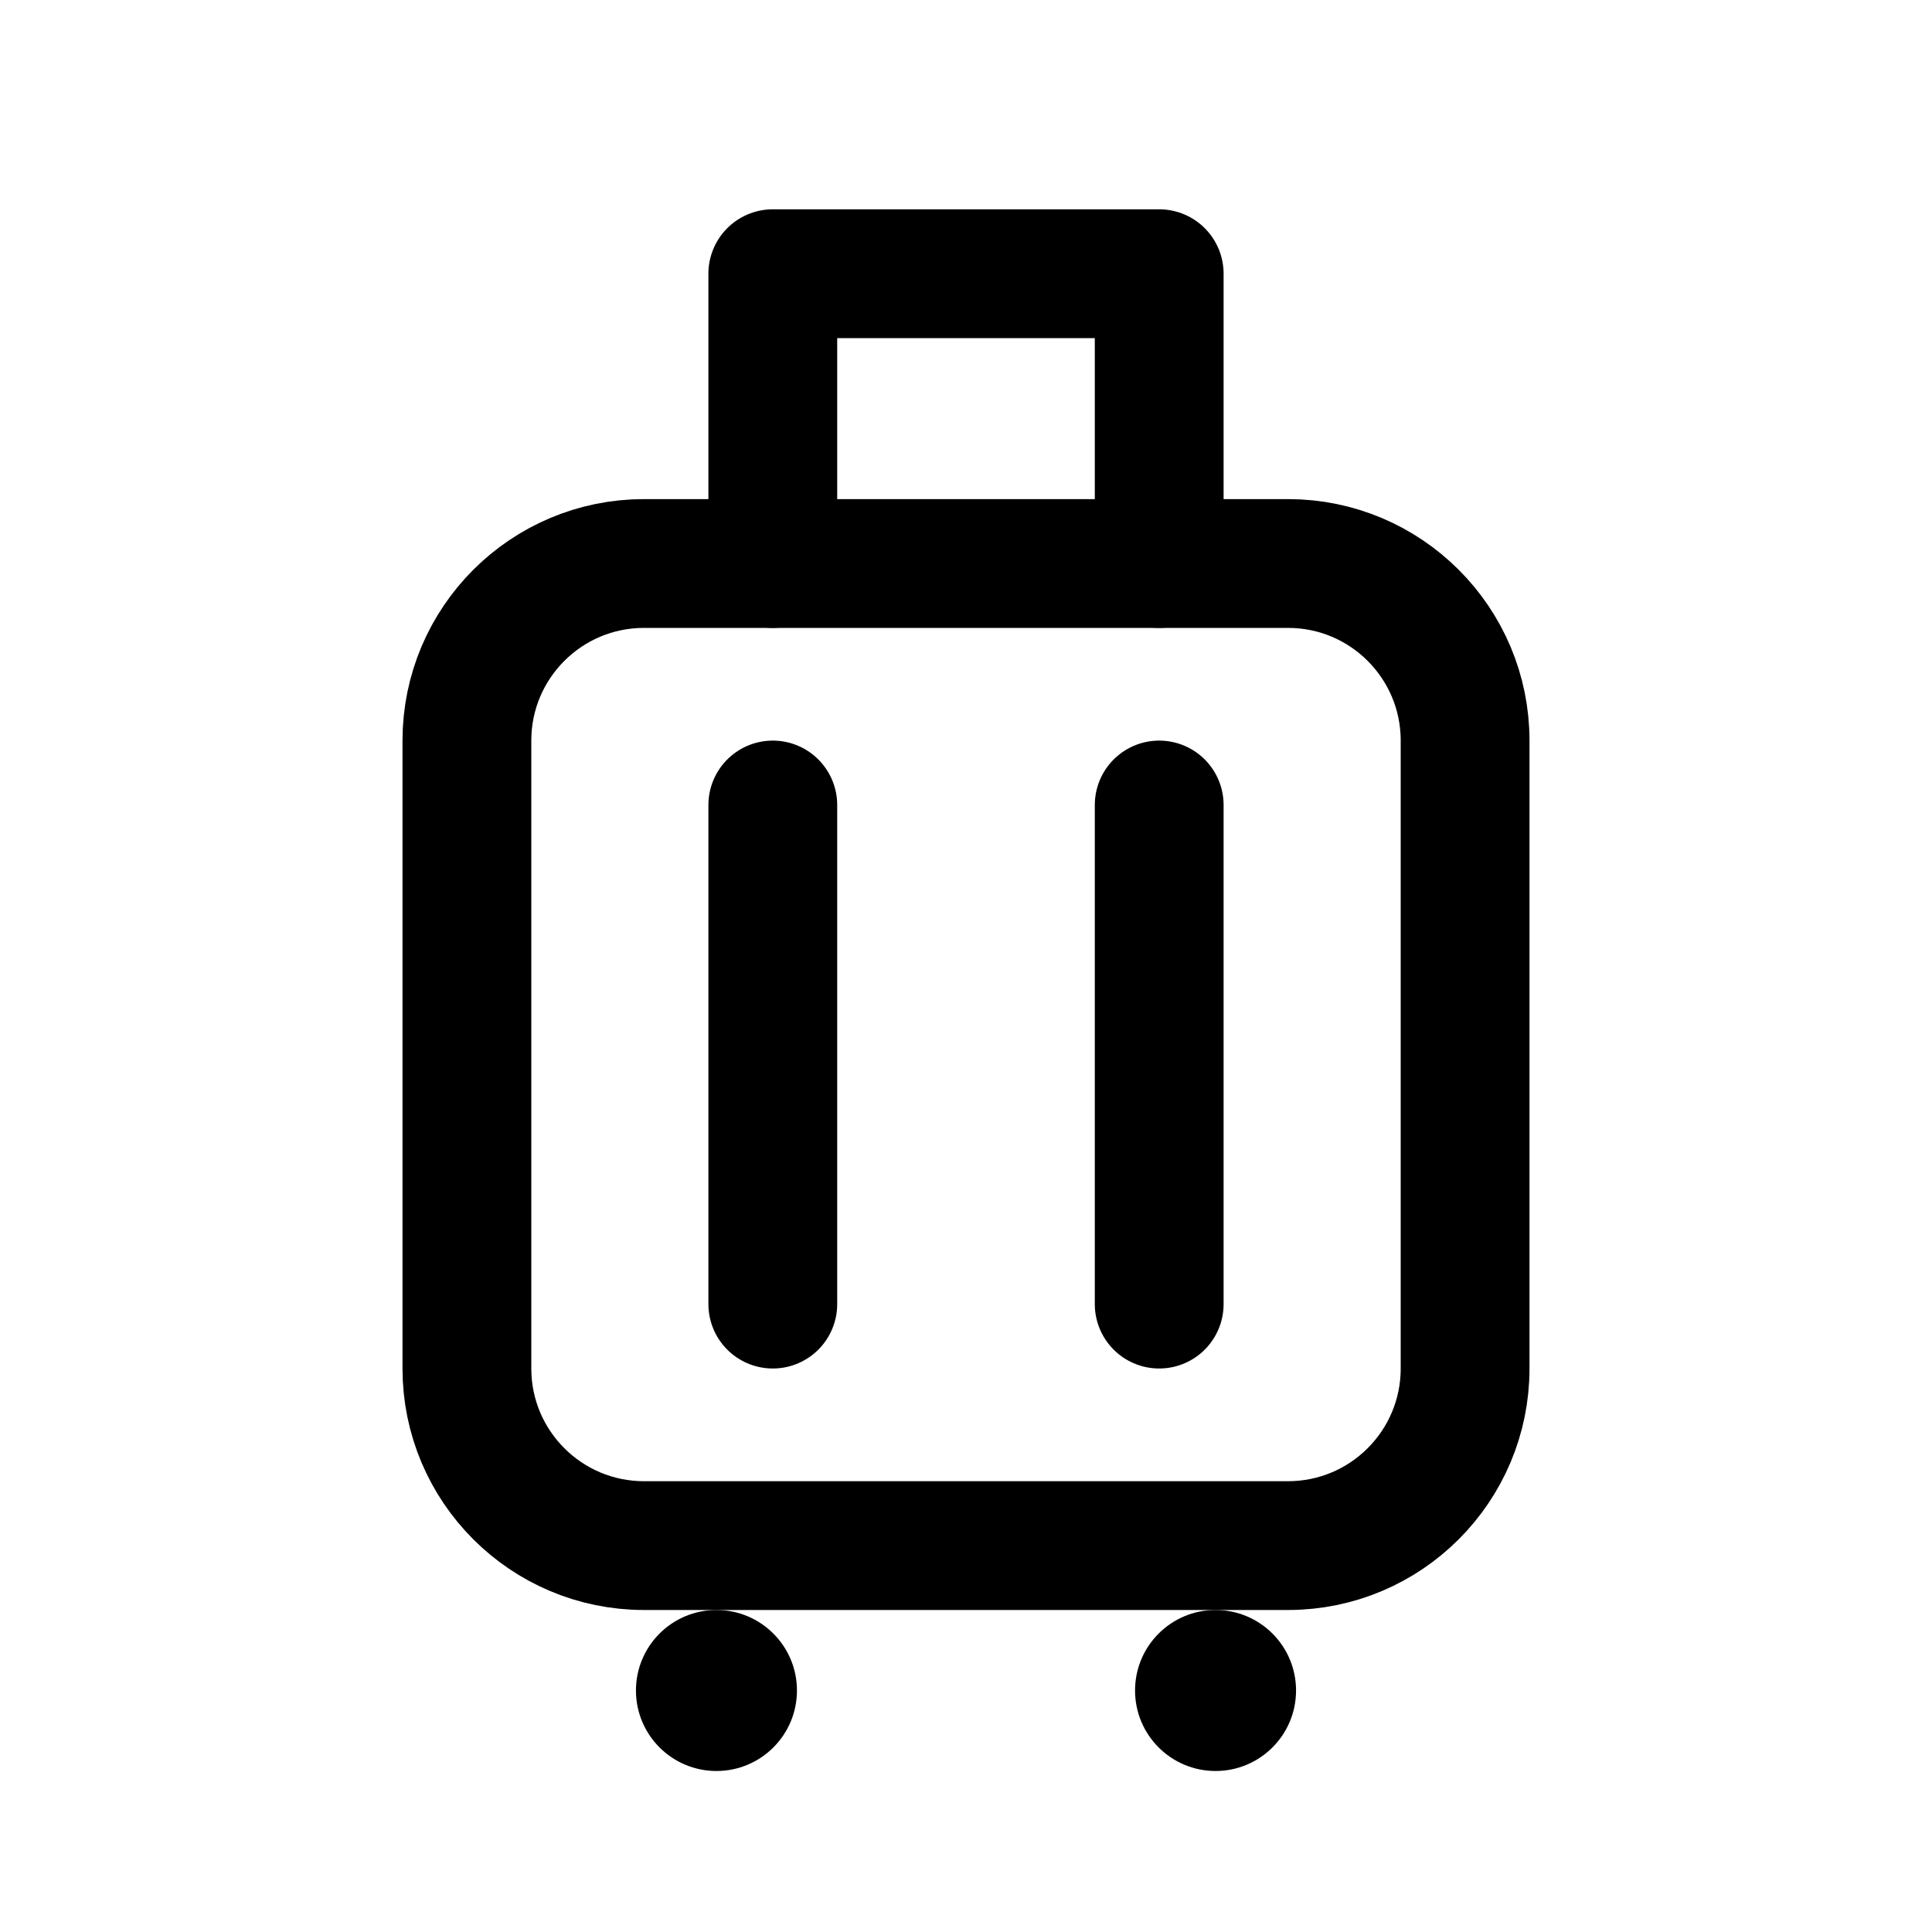
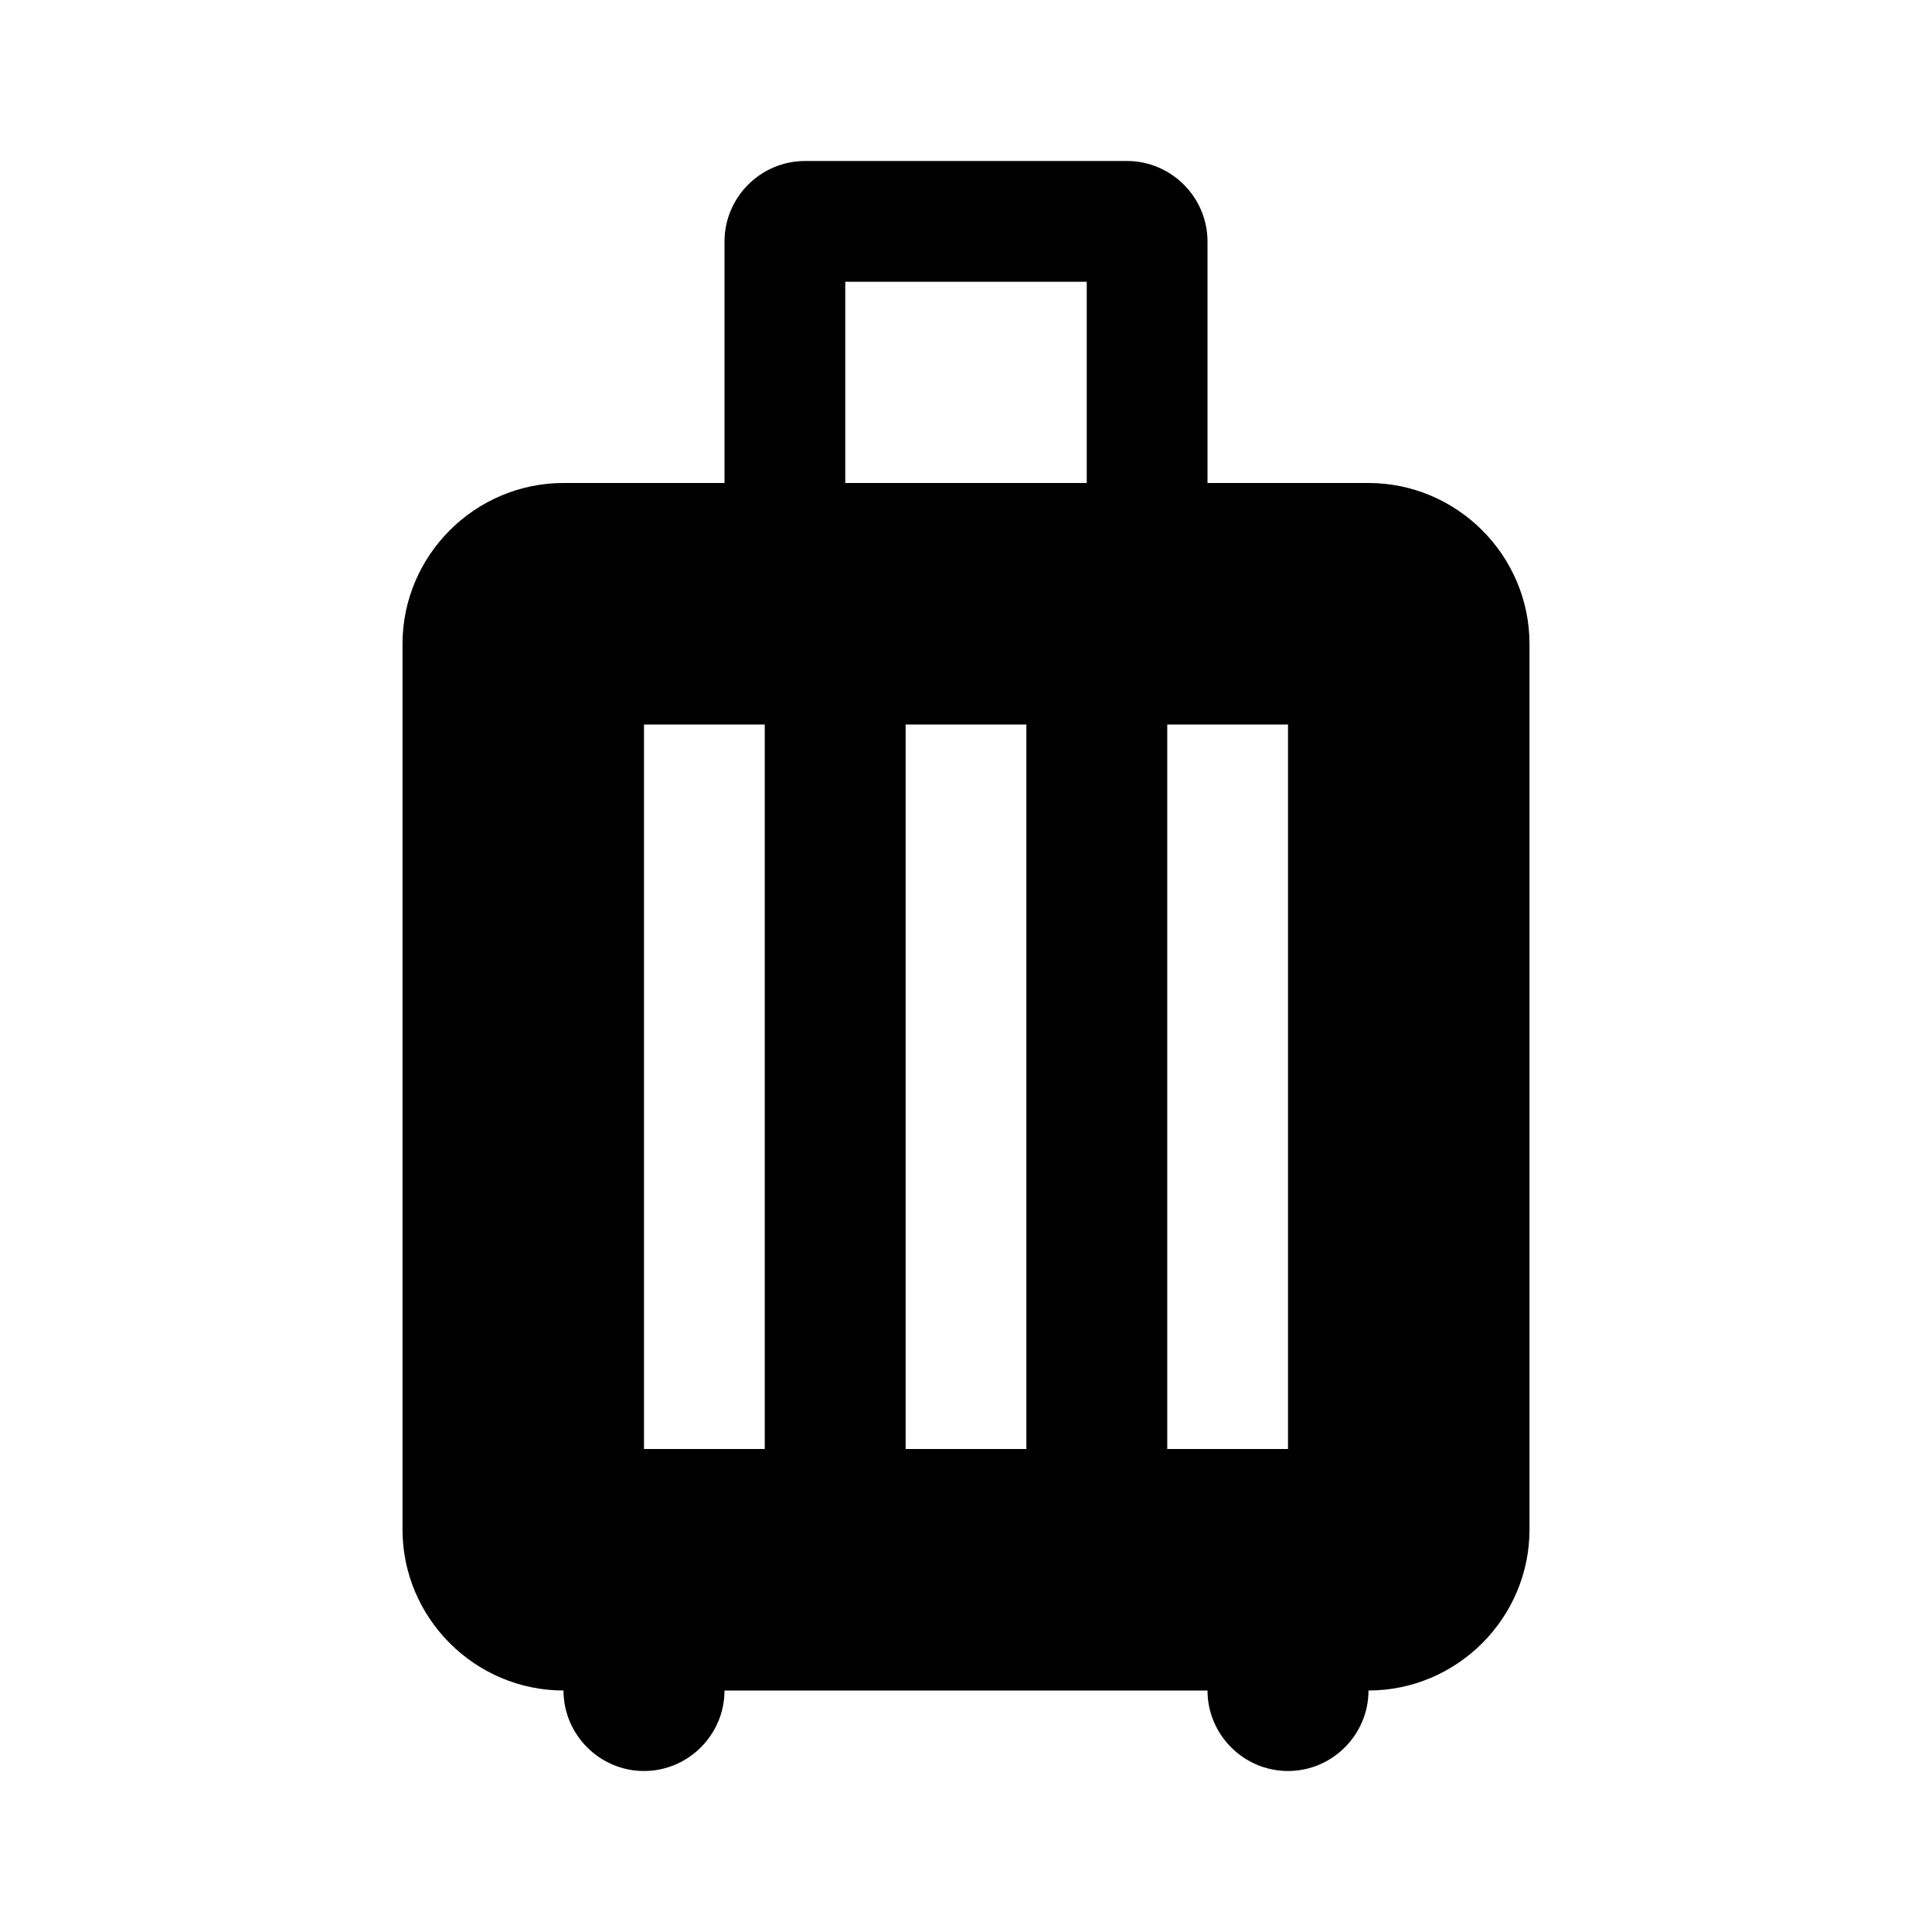
- <svg xmlns="http://www.w3.org/2000/svg" width="24" height="24" viewBox="0 0 24 24" fill="none" stroke="#000" stroke-width="1.6" stroke-linecap="round" stroke-linejoin="round">
-   <rect x="5.8" y="7" width="12.4" height="12.2" rx="2.2" />
-   <path d="M9.6 7V3.4h4.8V7" />
-   <path d="M9.6 10v6.2M14.4 10v6.2" />
-   <circle cx="8.9" cy="21" r="1" fill="#000" stroke="none" />
-   <circle cx="15.1" cy="21" r="1" fill="#000" stroke="none" />
+ <svg xmlns="http://www.w3.org/2000/svg" width="24" height="24" viewBox="0 0 24 24">
+   <path fill="#000" d="M17 6h-2V3c0-.55-.45-1-1-1h-4c-.55 0-1 .45-1 1v3H7c-1.1 0-2 .9-2 2v11c0 1.1.9 2 2 2 0 .55.45 1 1 1s1-.45 1-1h6c0 .55.45 1 1 1s1-.45 1-1c1.1 0 2-.9 2-2V8c0-1.1-.9-2-2-2zM9.5 18H8V9h1.5v9zm3.25 0h-1.5V9h1.5v9zm.75-12h-3V3.5h3V6zM16 18h-1.5V9H16v9z" />
</svg>
